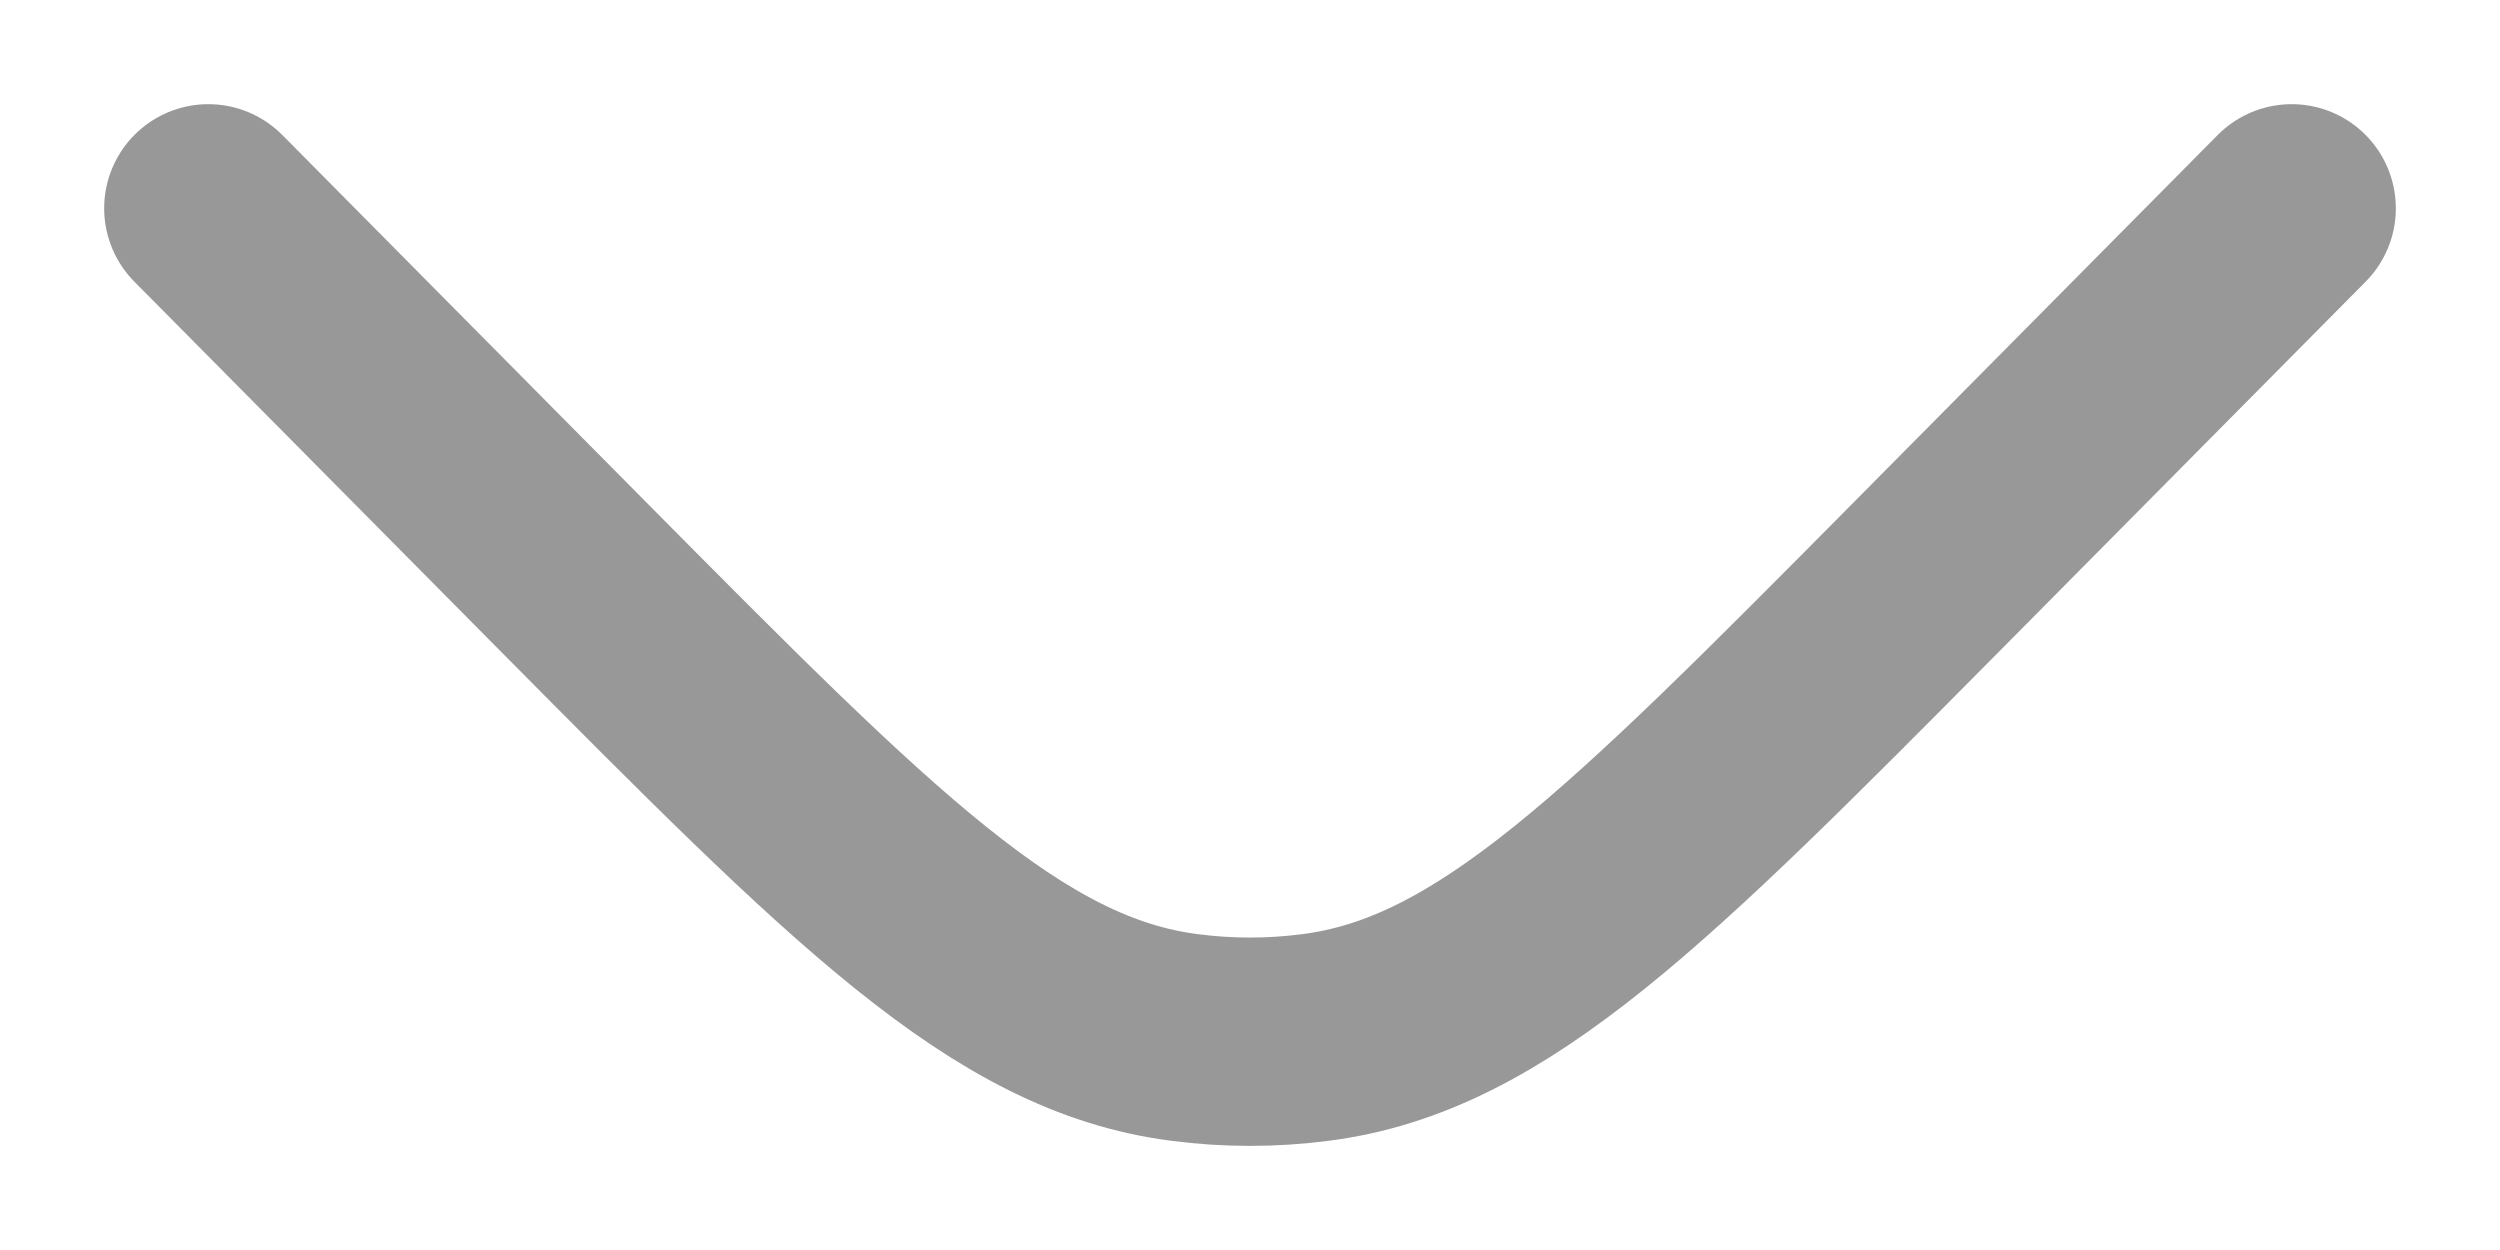
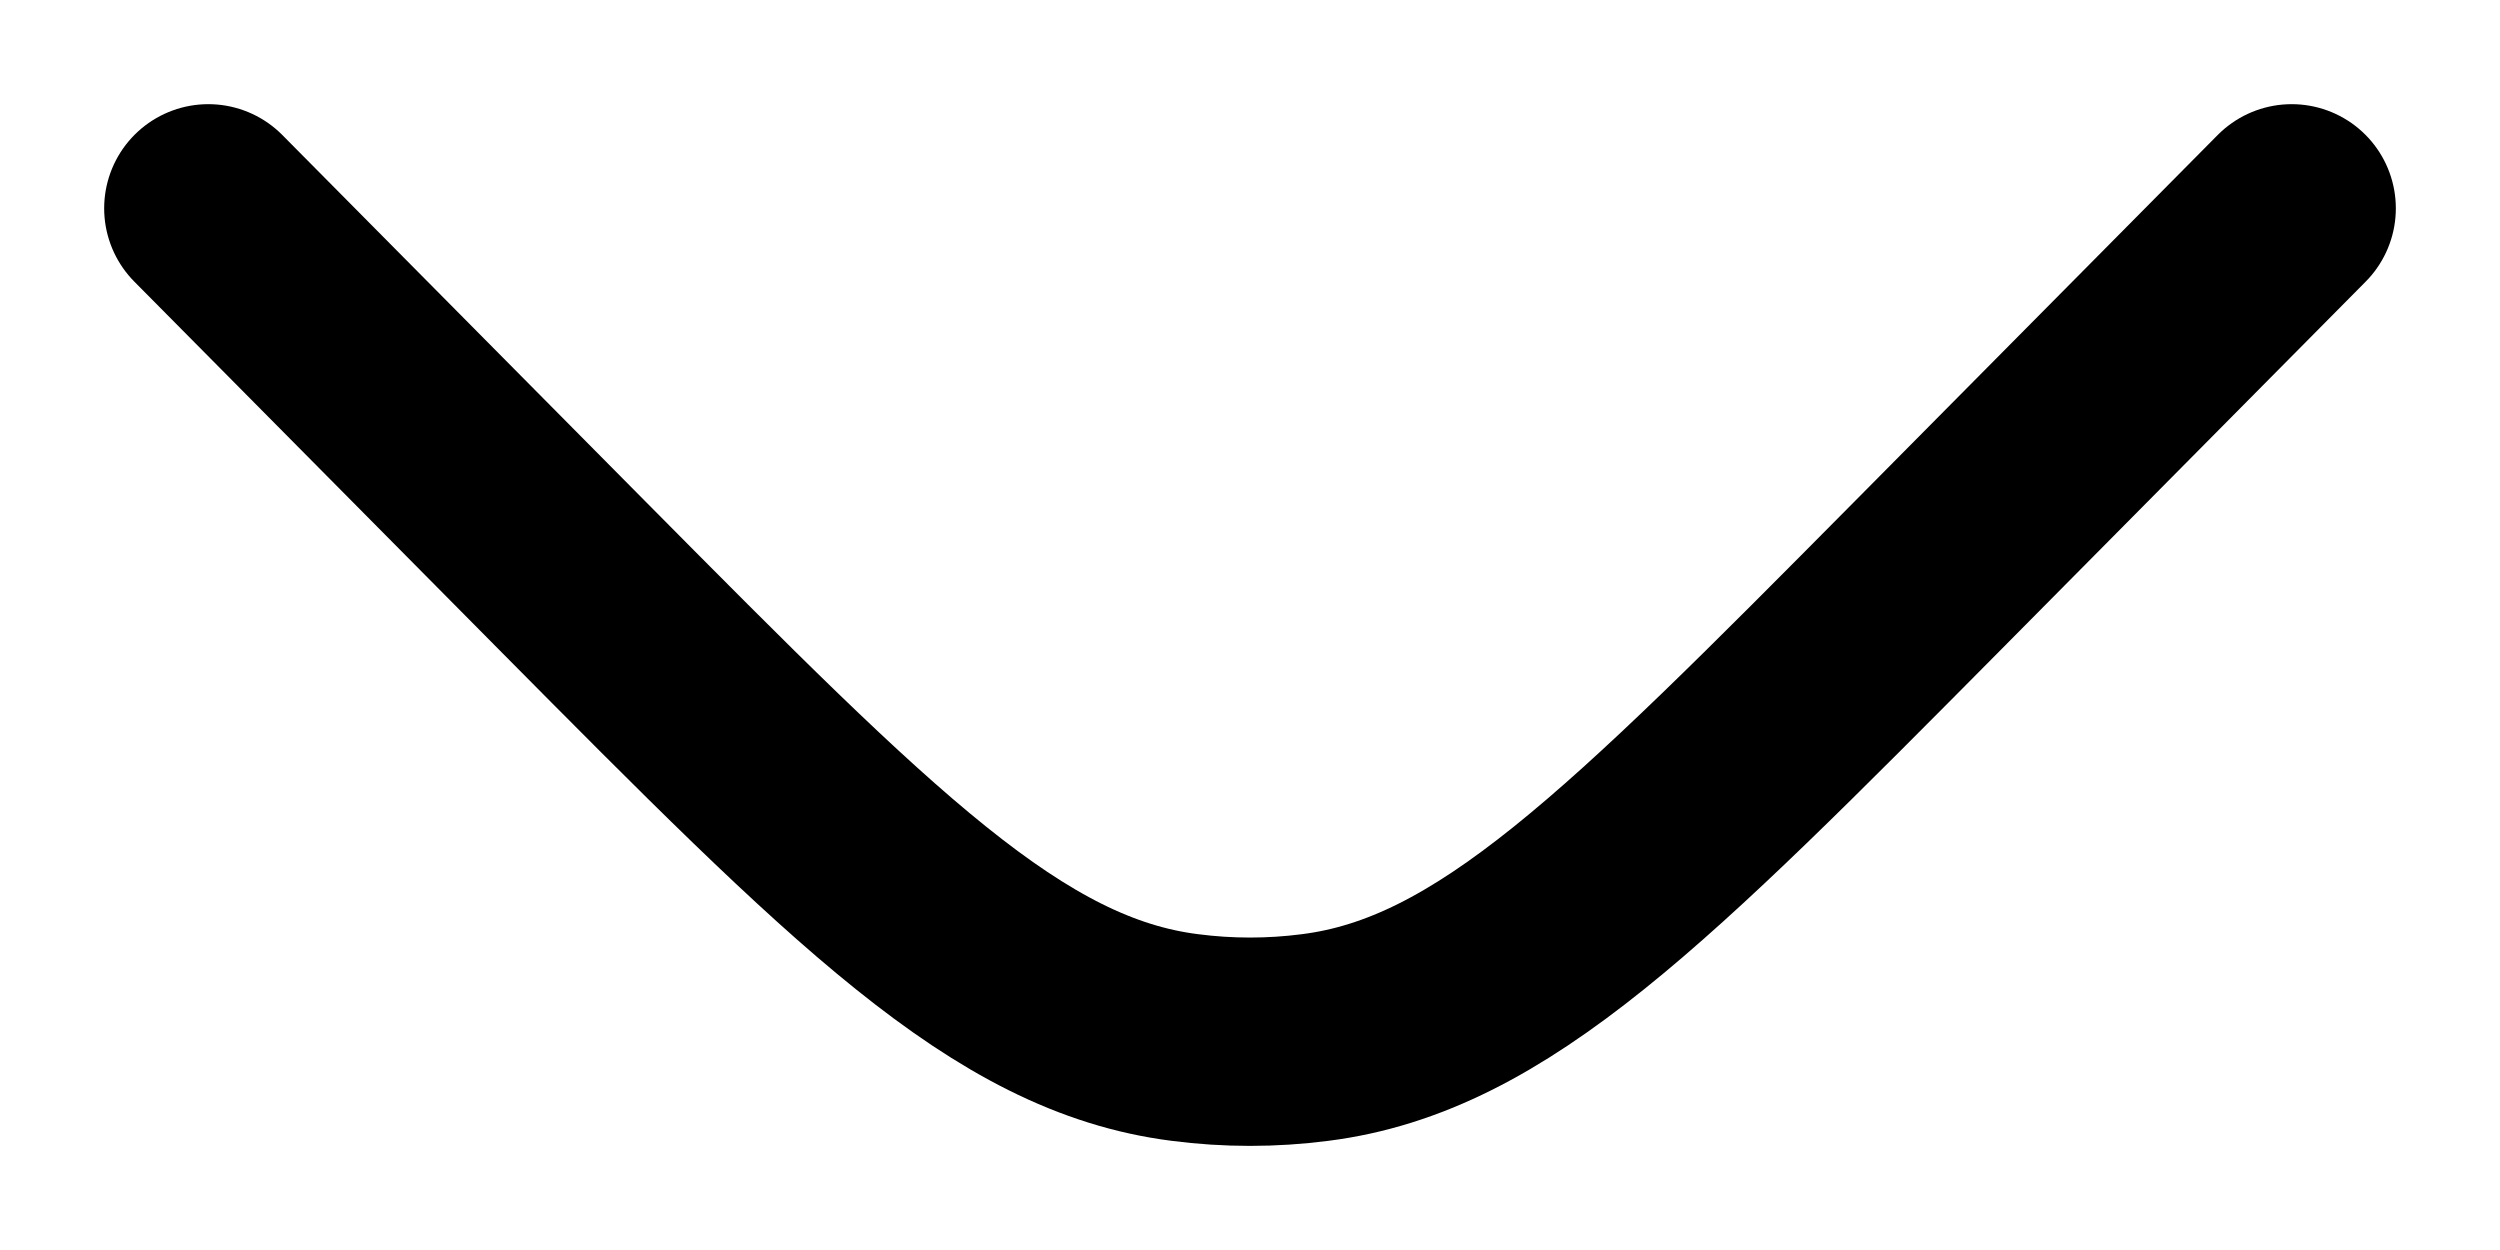
<svg xmlns="http://www.w3.org/2000/svg" width="12" height="6" viewBox="0 0 12 6" fill="none">
-   <path d="M11 1L9.253 2.763C7.859 4.169 7.163 4.872 6.313 4.98C6.105 5.007 5.895 5.007 5.687 4.98C4.837 4.872 4.141 4.169 2.747 2.763L1 1" stroke="#333333" stroke-opacity="0.5" stroke-linecap="round" />
+   <path d="M11 1L9.253 2.763C7.859 4.169 7.163 4.872 6.313 4.98C6.105 5.007 5.895 5.007 5.687 4.98C4.837 4.872 4.141 4.169 2.747 2.763L1 1" stroke="currentColor" stroke-linecap="round" />
</svg>
